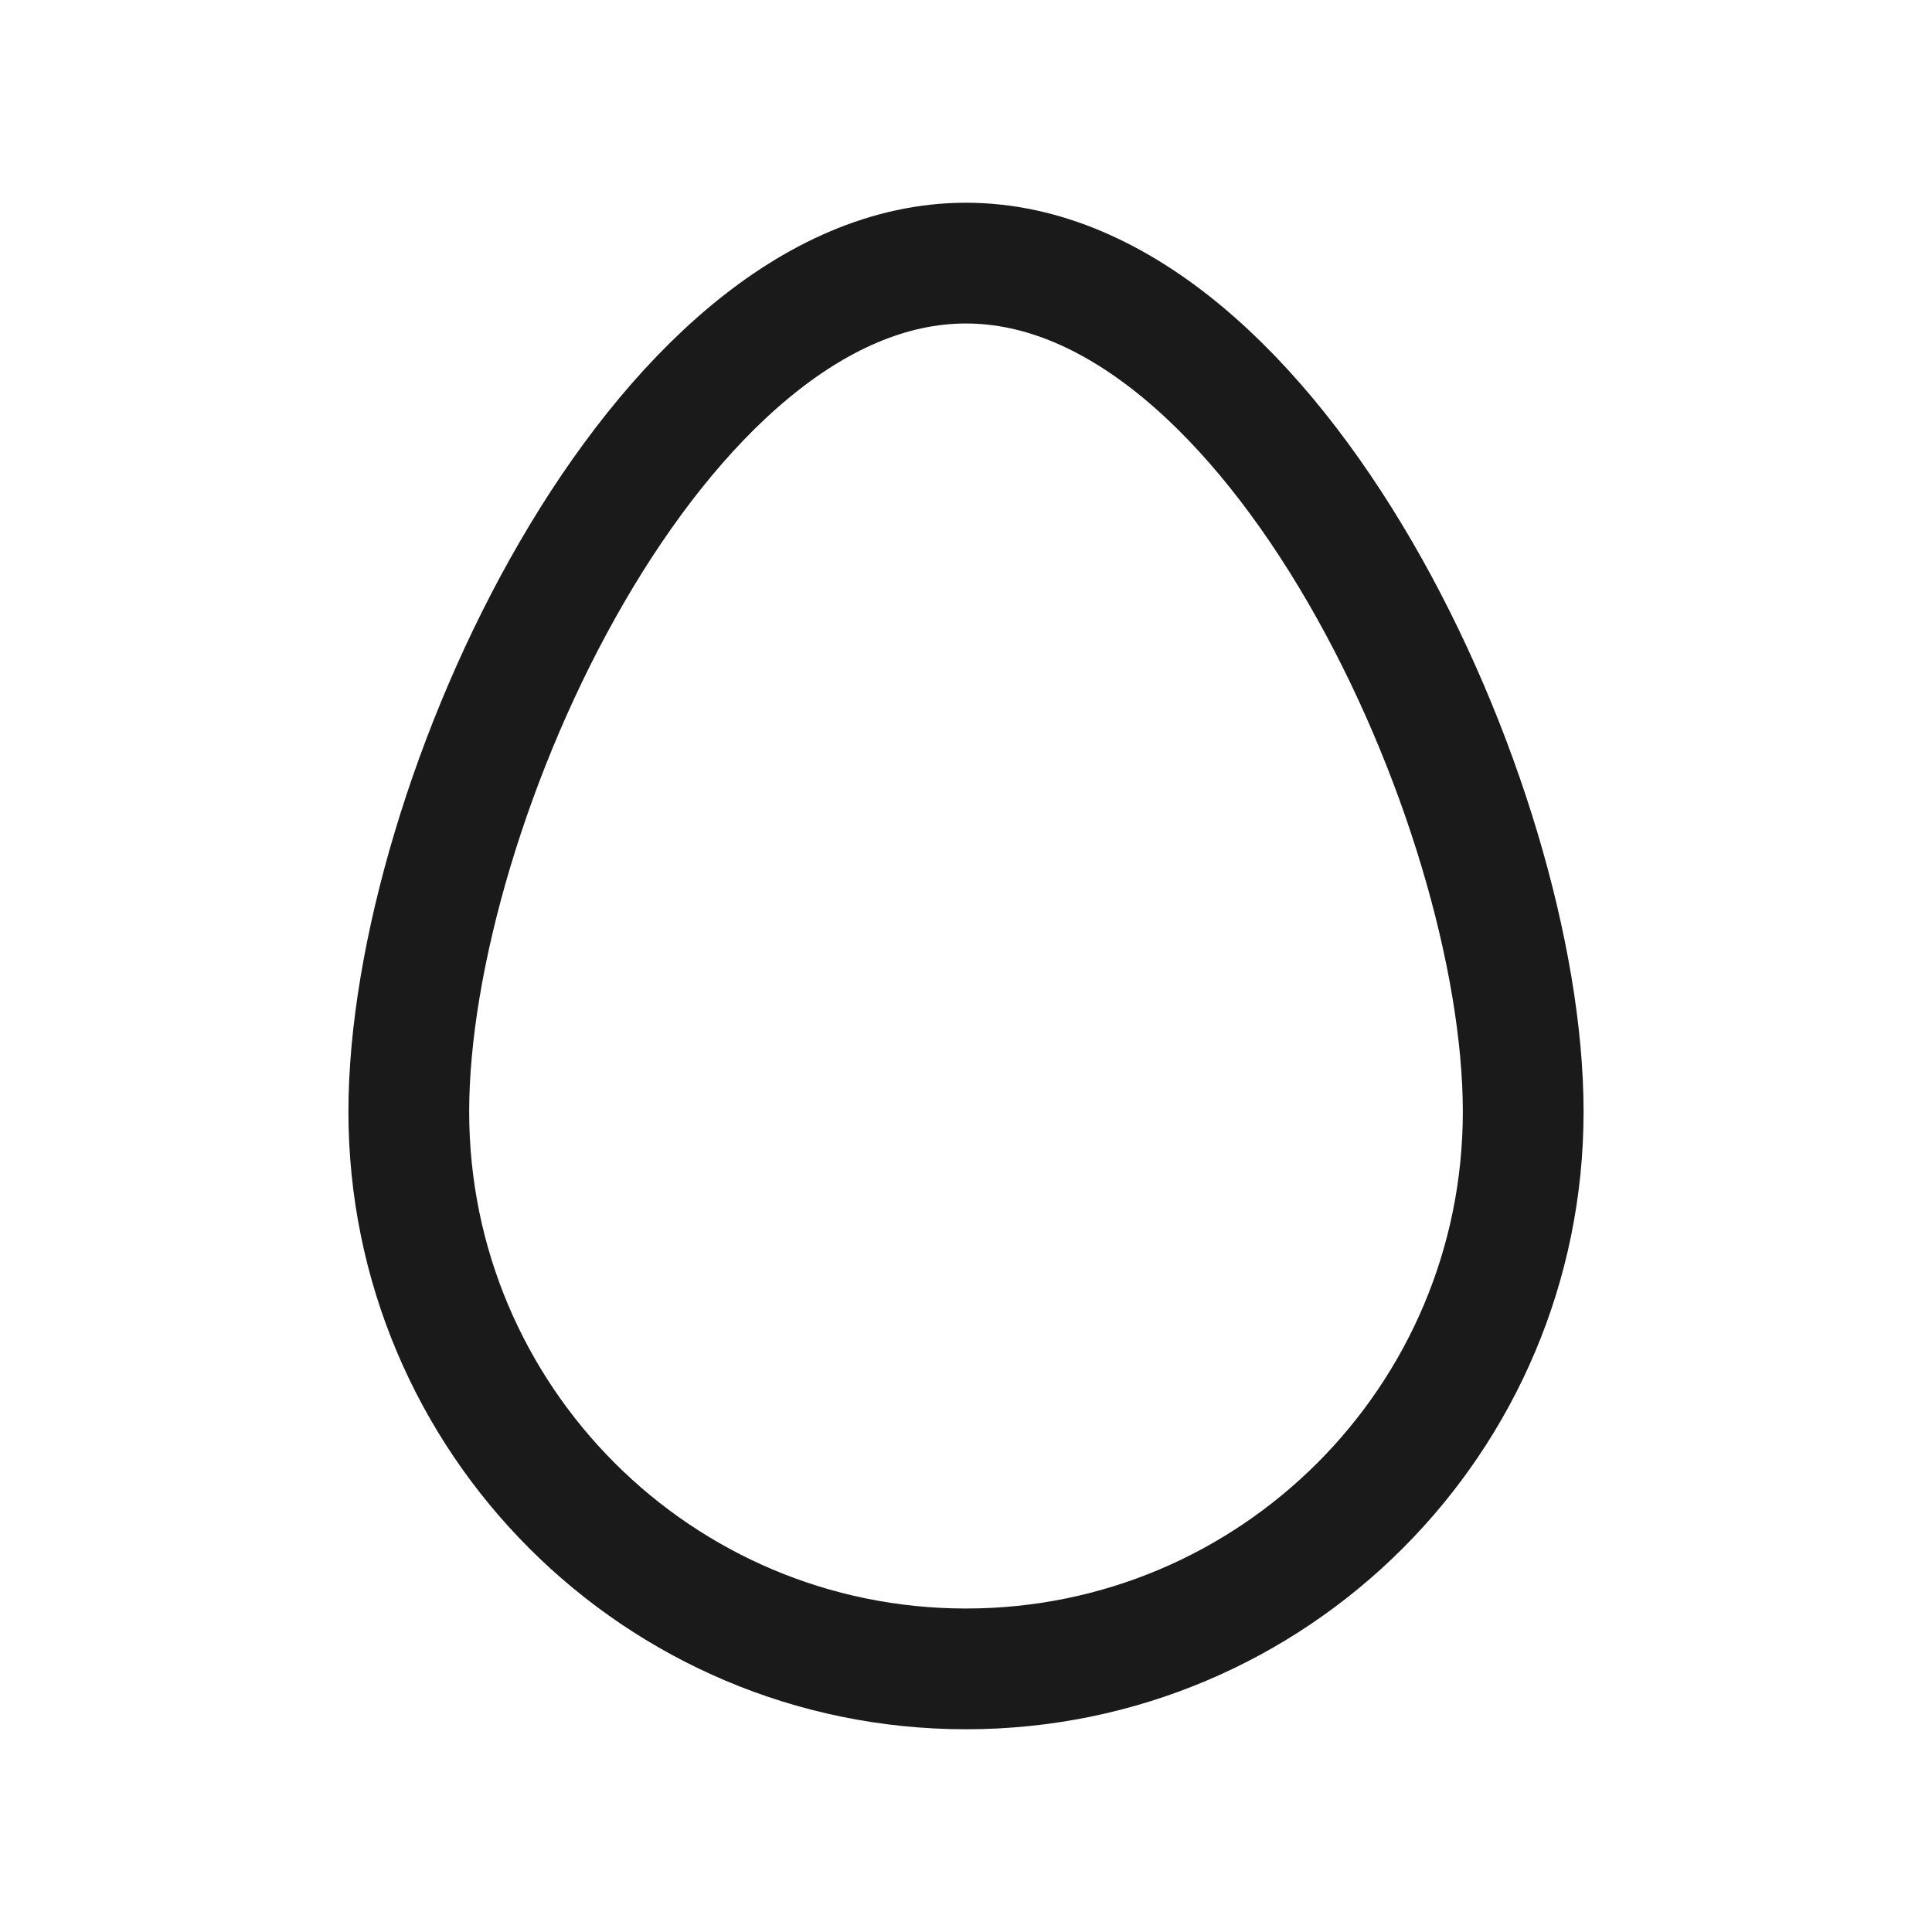
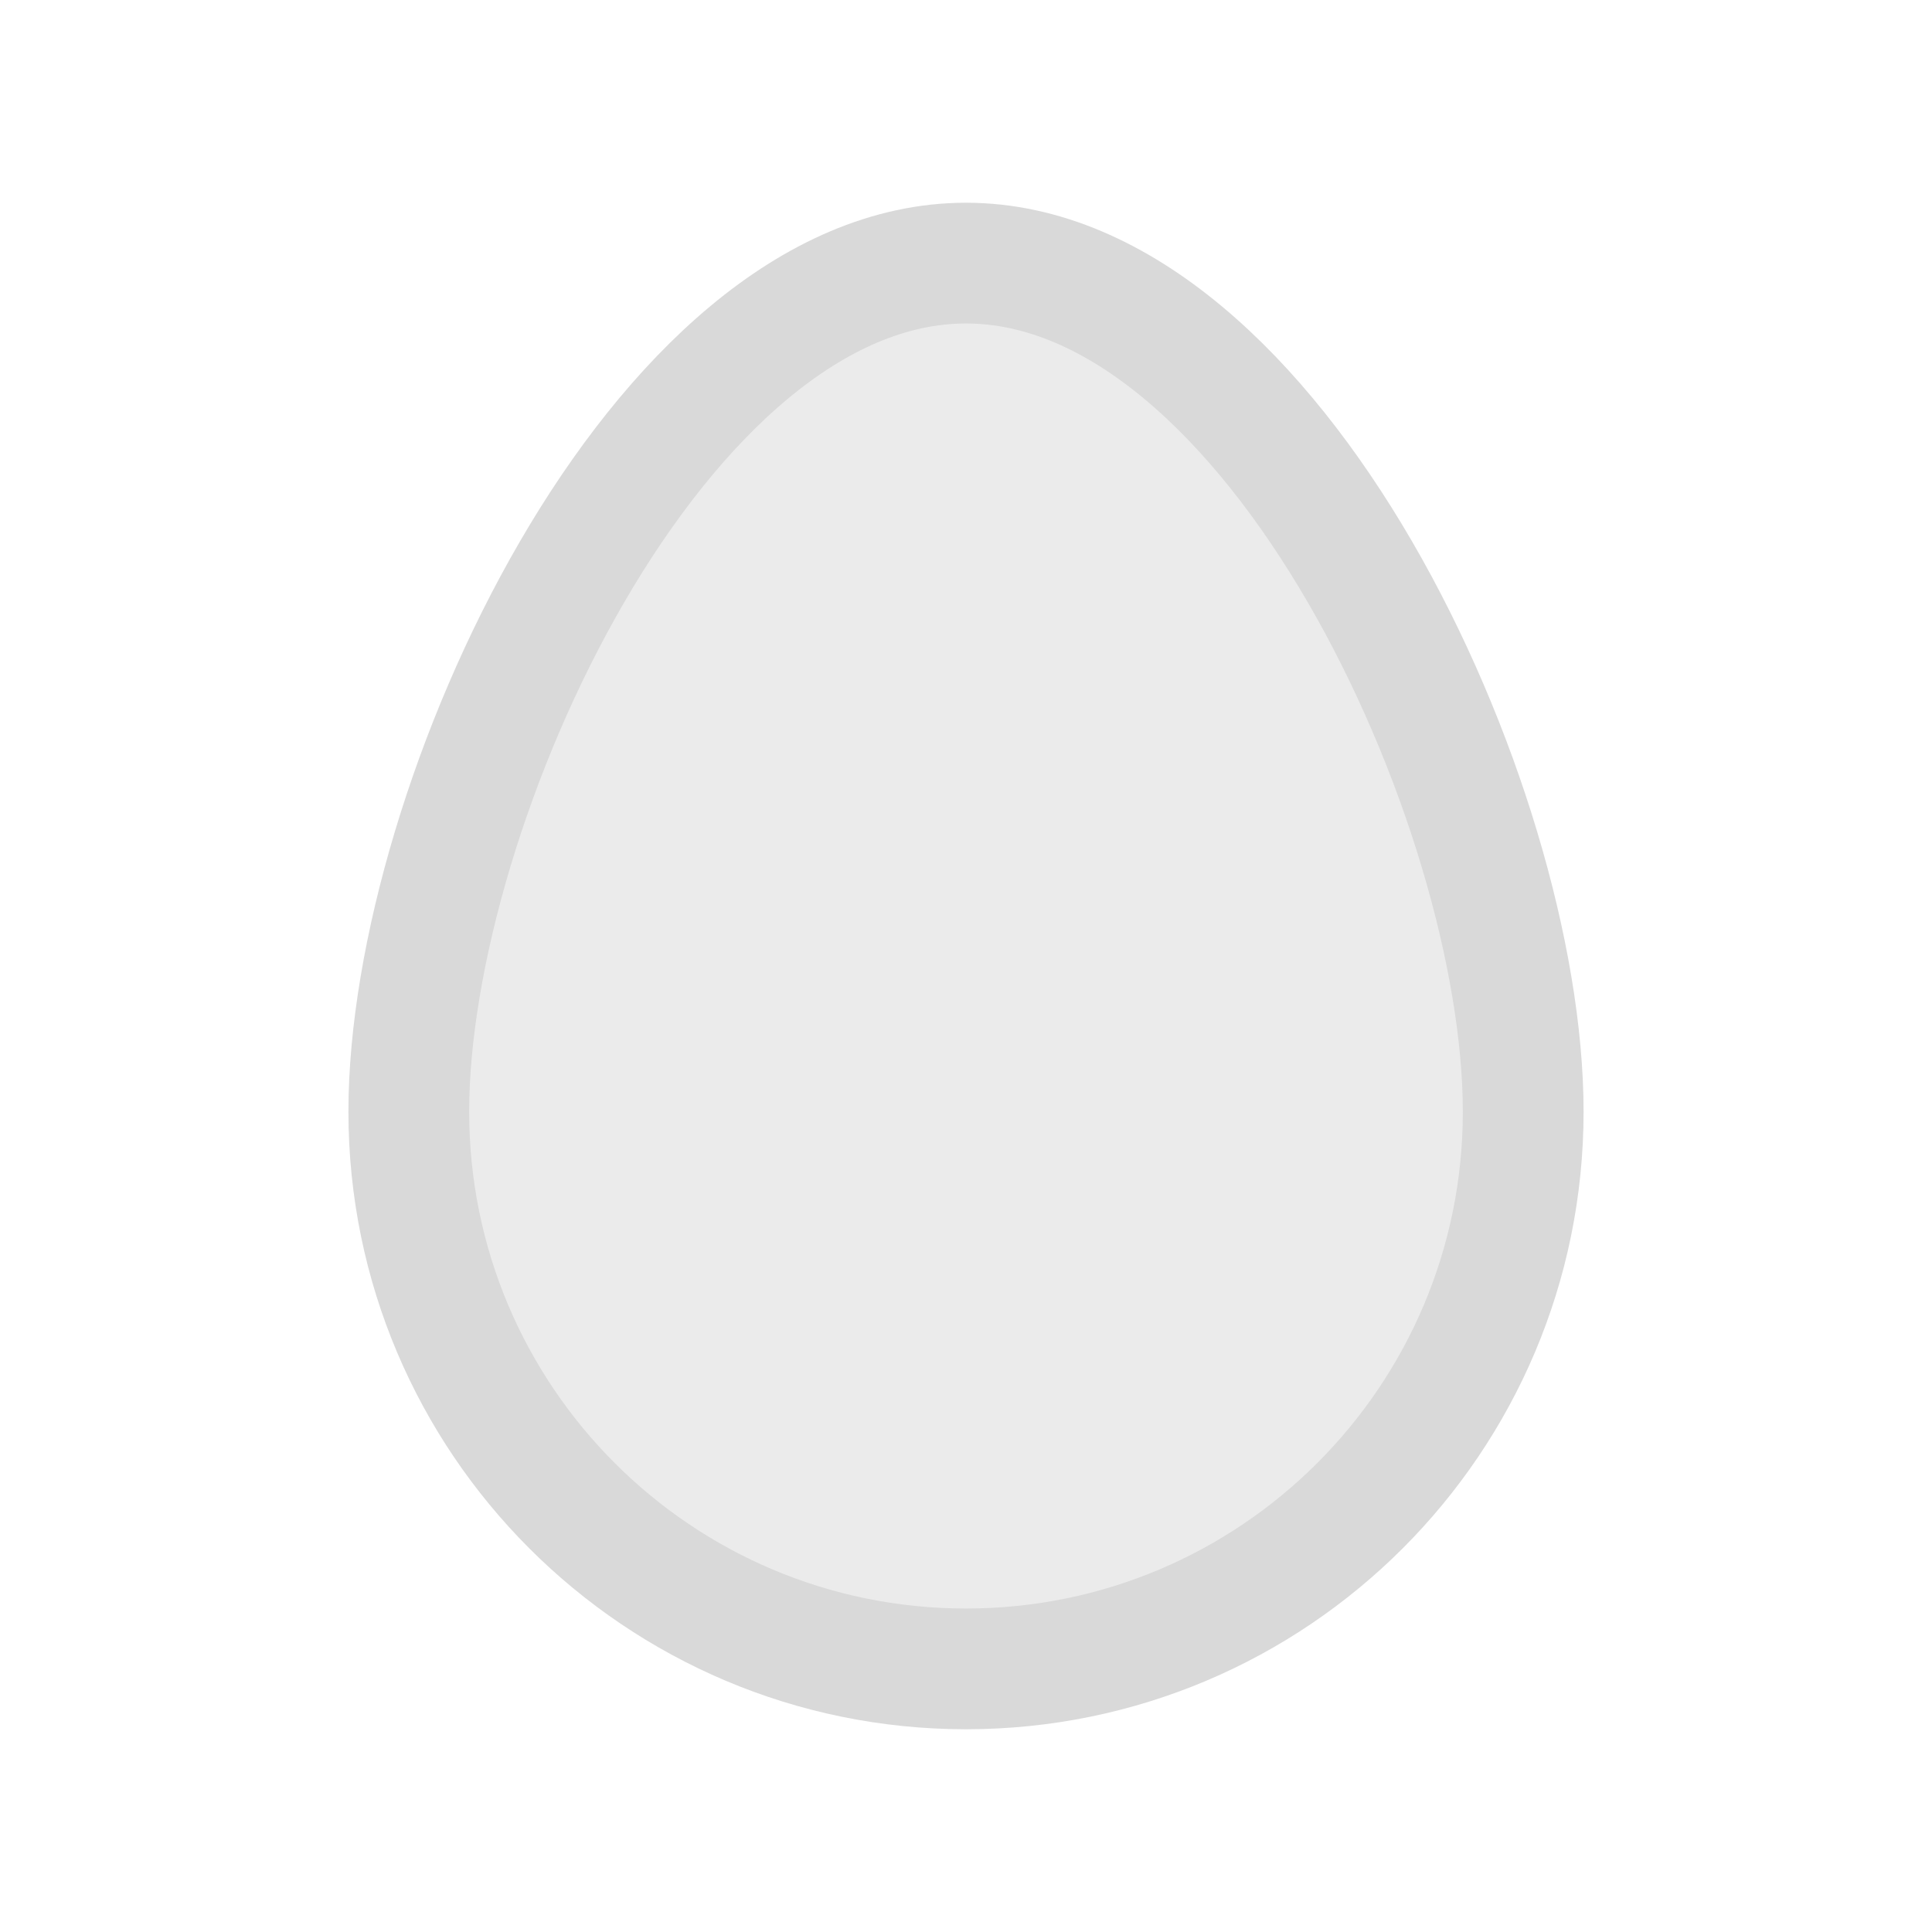
<svg xmlns="http://www.w3.org/2000/svg" width="32" height="32" viewBox="0 0 32 32" version="1.1" id="svg5">
  <defs id="defs2">
    </defs>
  <g id="layer1">
-     <path id="path935" style="fill:none;stroke:#1a1a1a;stroke-width:2;stroke-linecap:round;stroke-linejoin:round;stroke-miterlimit:4;stroke-dasharray:none" d="m 25.229,18.413 c 0,5.097 -4.132,9.229 -9.229,9.229 -5.097,1e-6 -9.229,-4.132 -9.229,-9.229 C 6.771,13.316 10.903,4.358 16,4.358 c 5.097,0 9.229,8.958 9.229,14.055 z" />
+     <path id="path935" style="fill:#d9d9d9;stroke:#d9d9d9;stroke-width:2;stroke-linecap:round;stroke-linejoin:round;stroke-miterlimit:4;stroke-dasharray:none;fill-opacity:0.5" d="m 25.229,18.413 c 0,5.097 -4.132,9.229 -9.229,9.229 -5.097,1e-6 -9.229,-4.132 -9.229,-9.229 C 6.771,13.316 10.903,4.358 16,4.358 c 5.097,0 9.229,8.958 9.229,14.055 z" />
  </g>
</svg>
